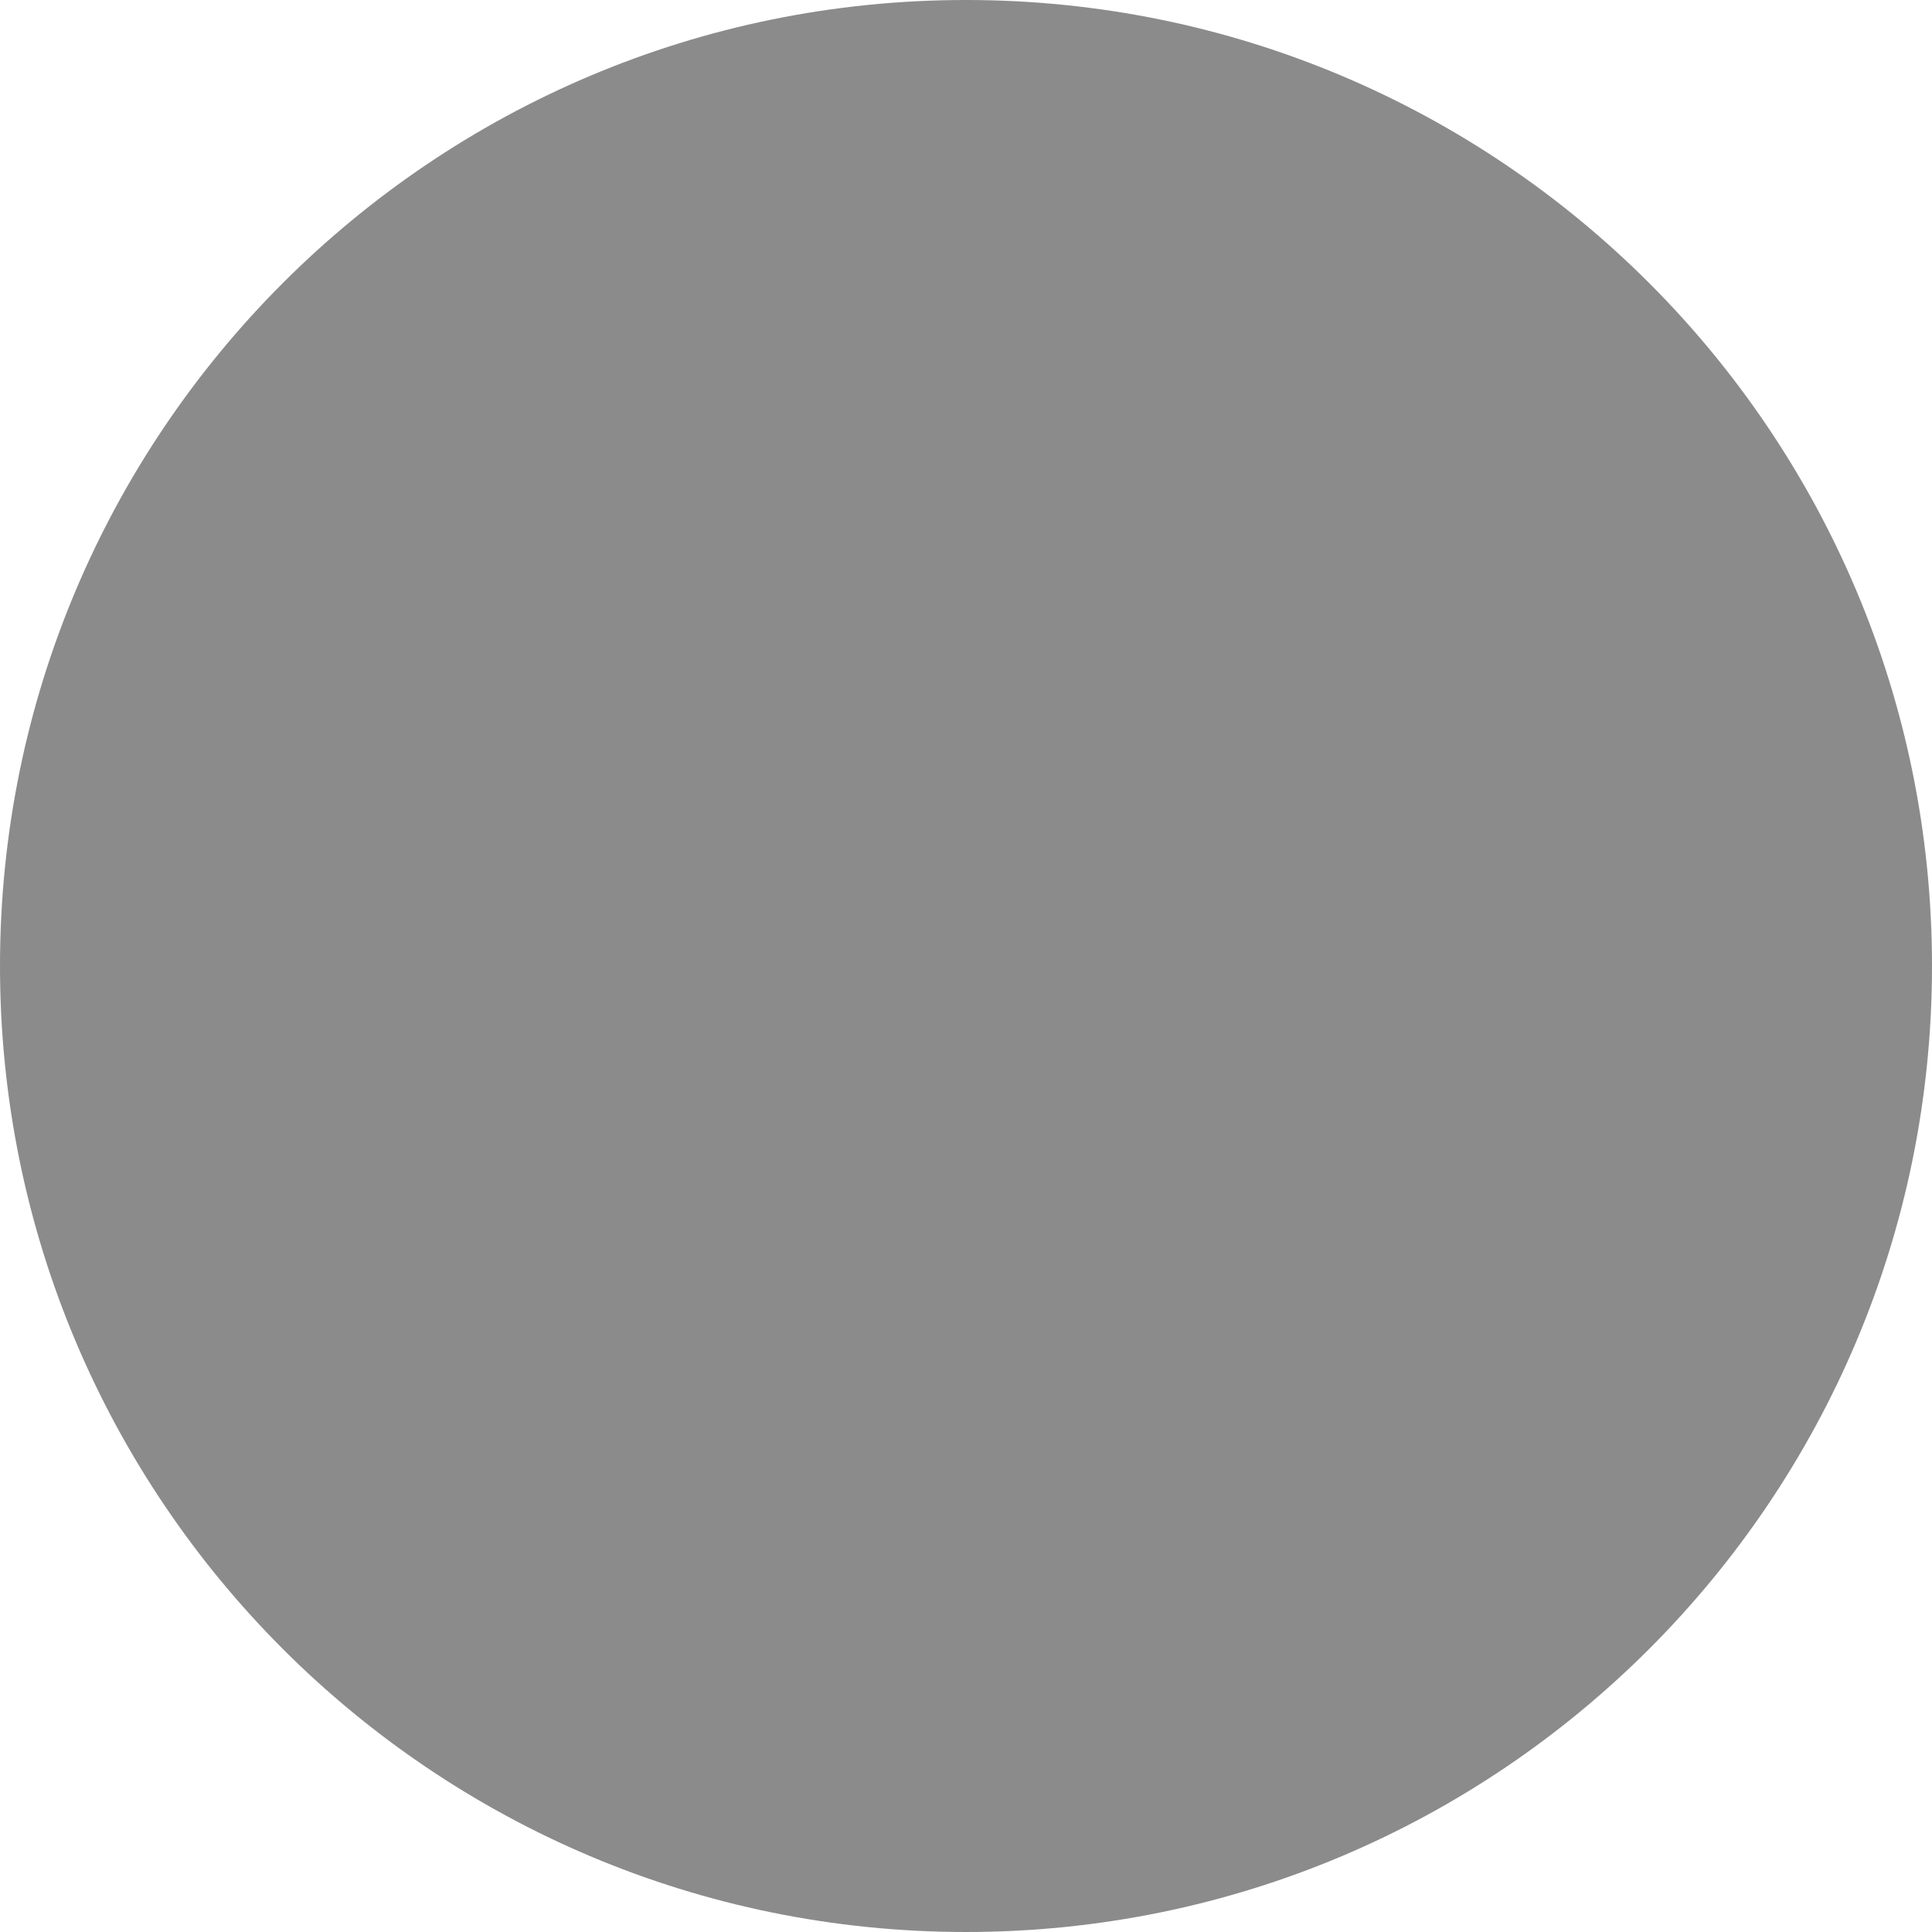
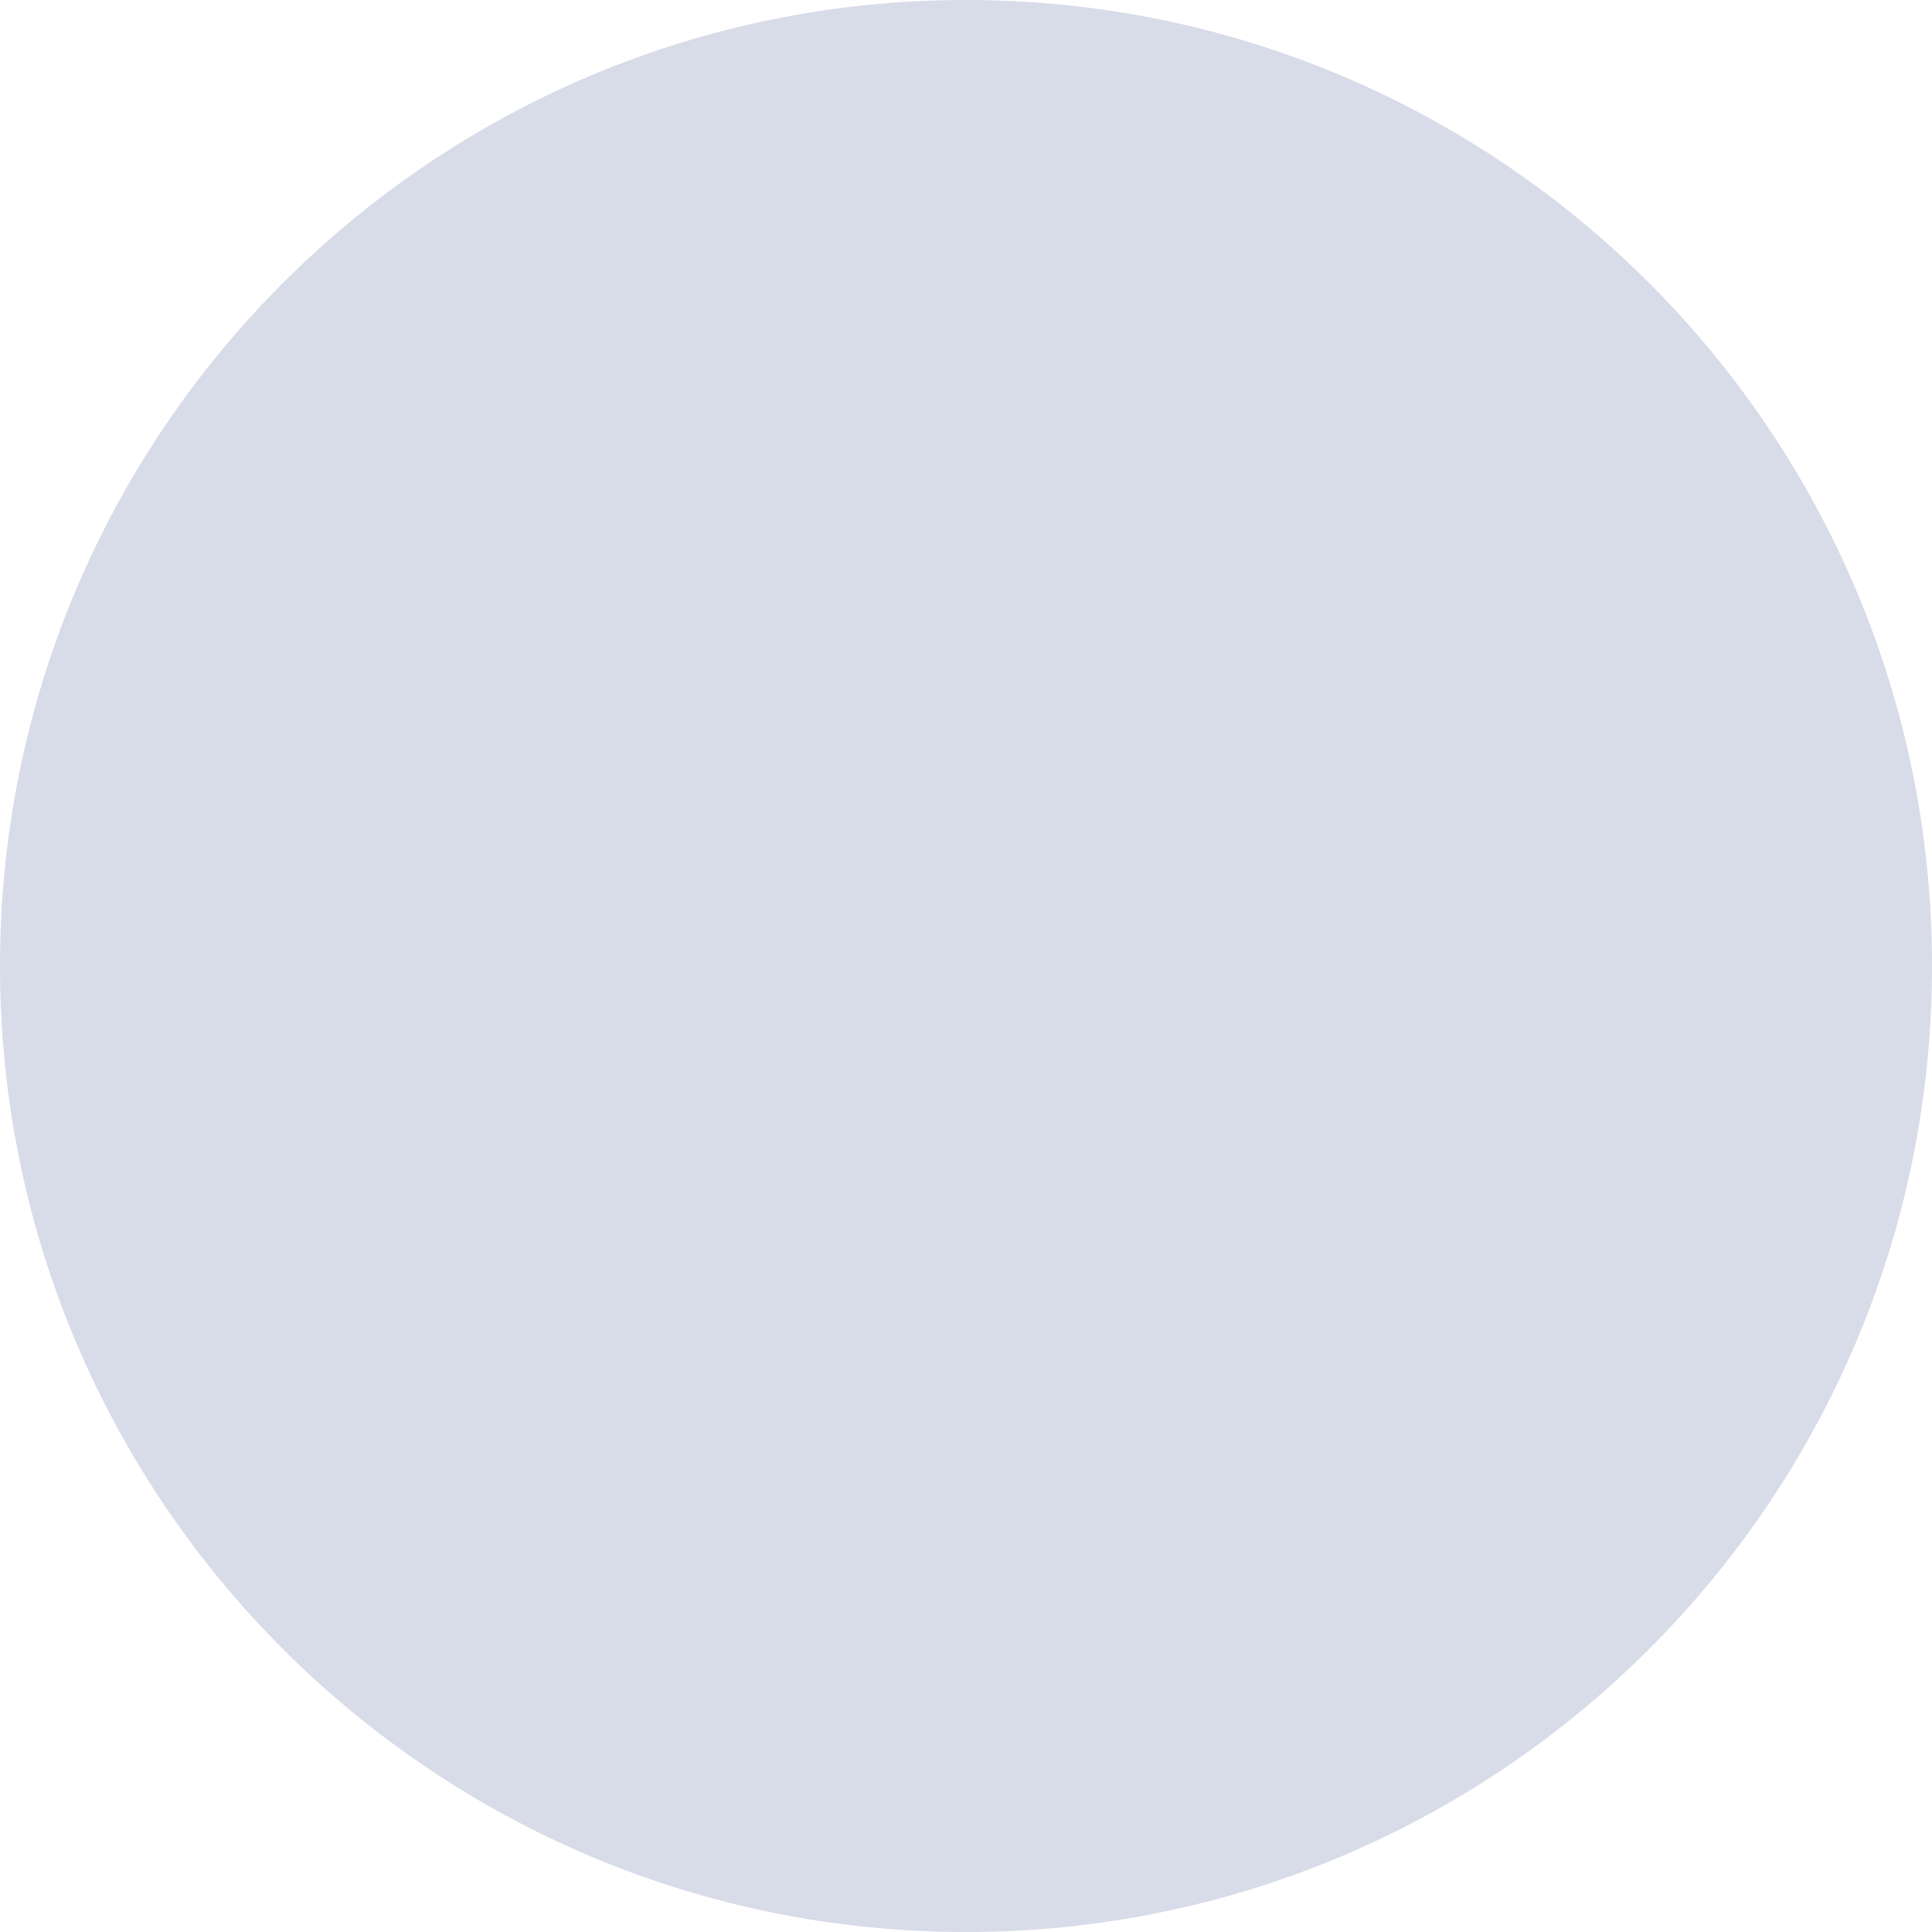
<svg xmlns="http://www.w3.org/2000/svg" id="turning-circle-outline" width="46" height="46" viewBox="0 0 46 46">
-   <path d="M23,23 m-23,0 a23,23 0 1,0 46,0 a23,23 0 1,0 -46,0" fill="hsla(0, 1%, 10%, 0.5)" />
+   <path d="M23,23 m-23,0 a23,23 0 1,0 46,0 a23,23 0 1,0 -46,0" fill="hsl(230, 26%, 88%)" />
</svg>
